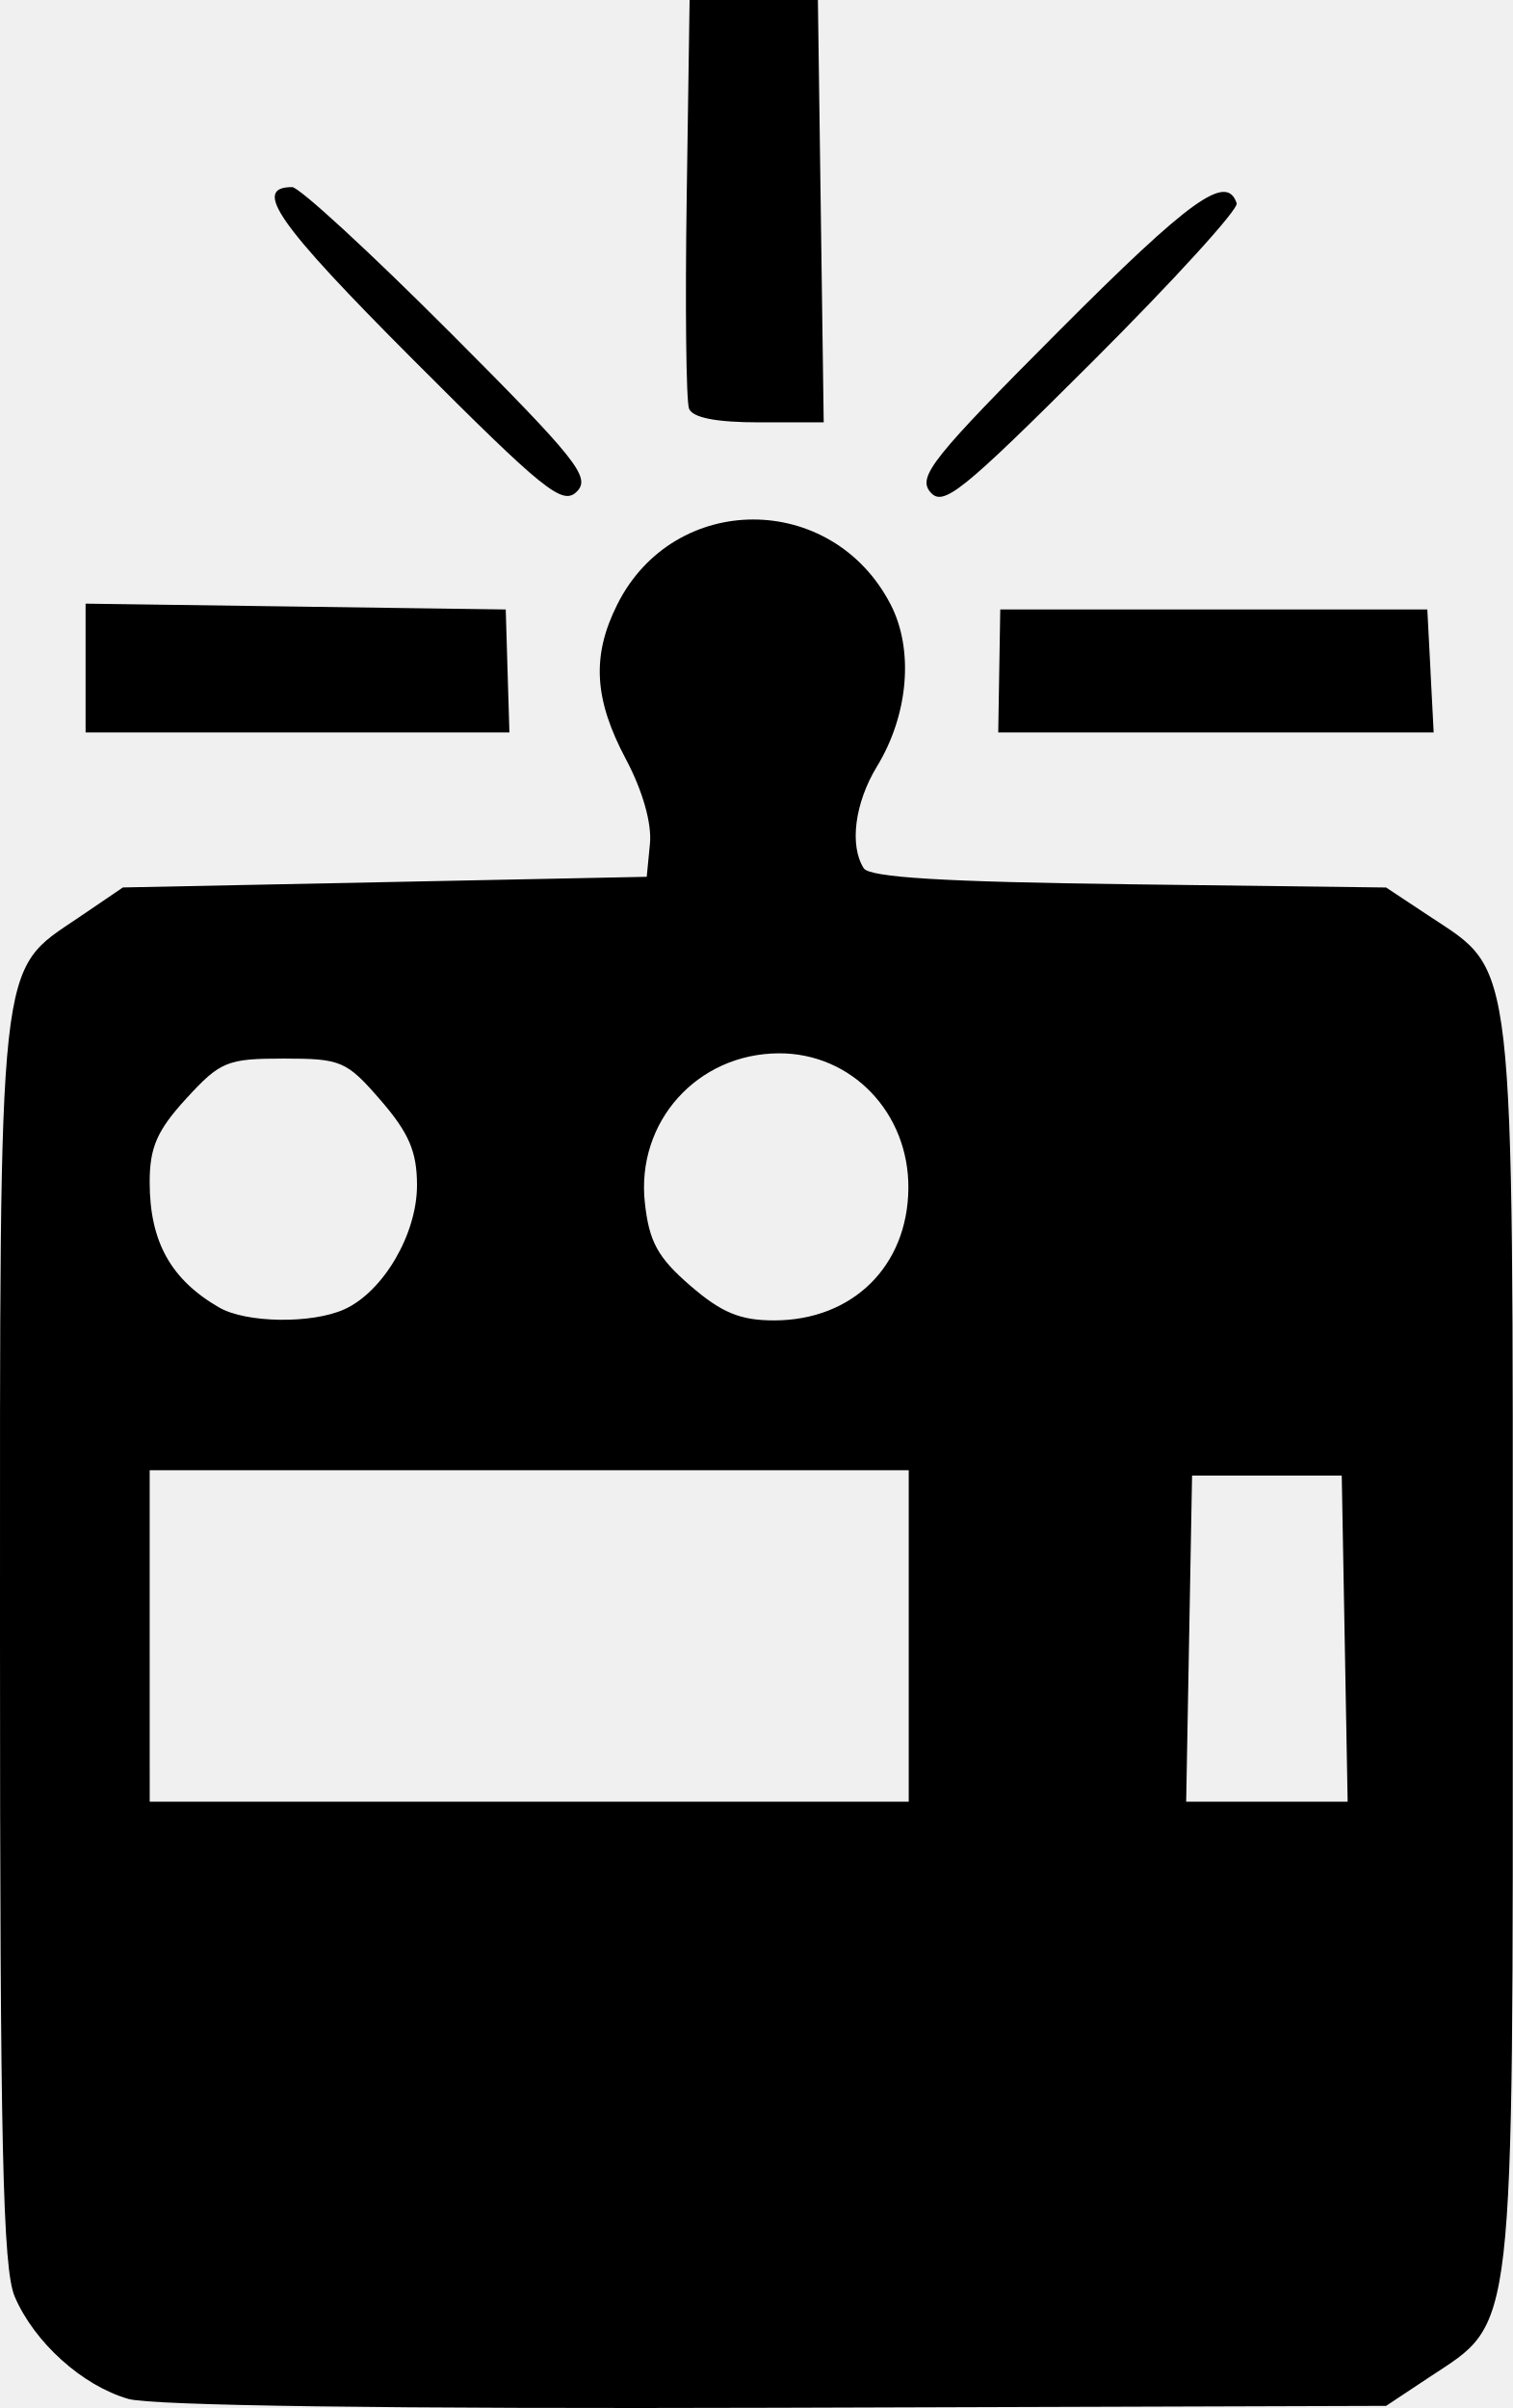
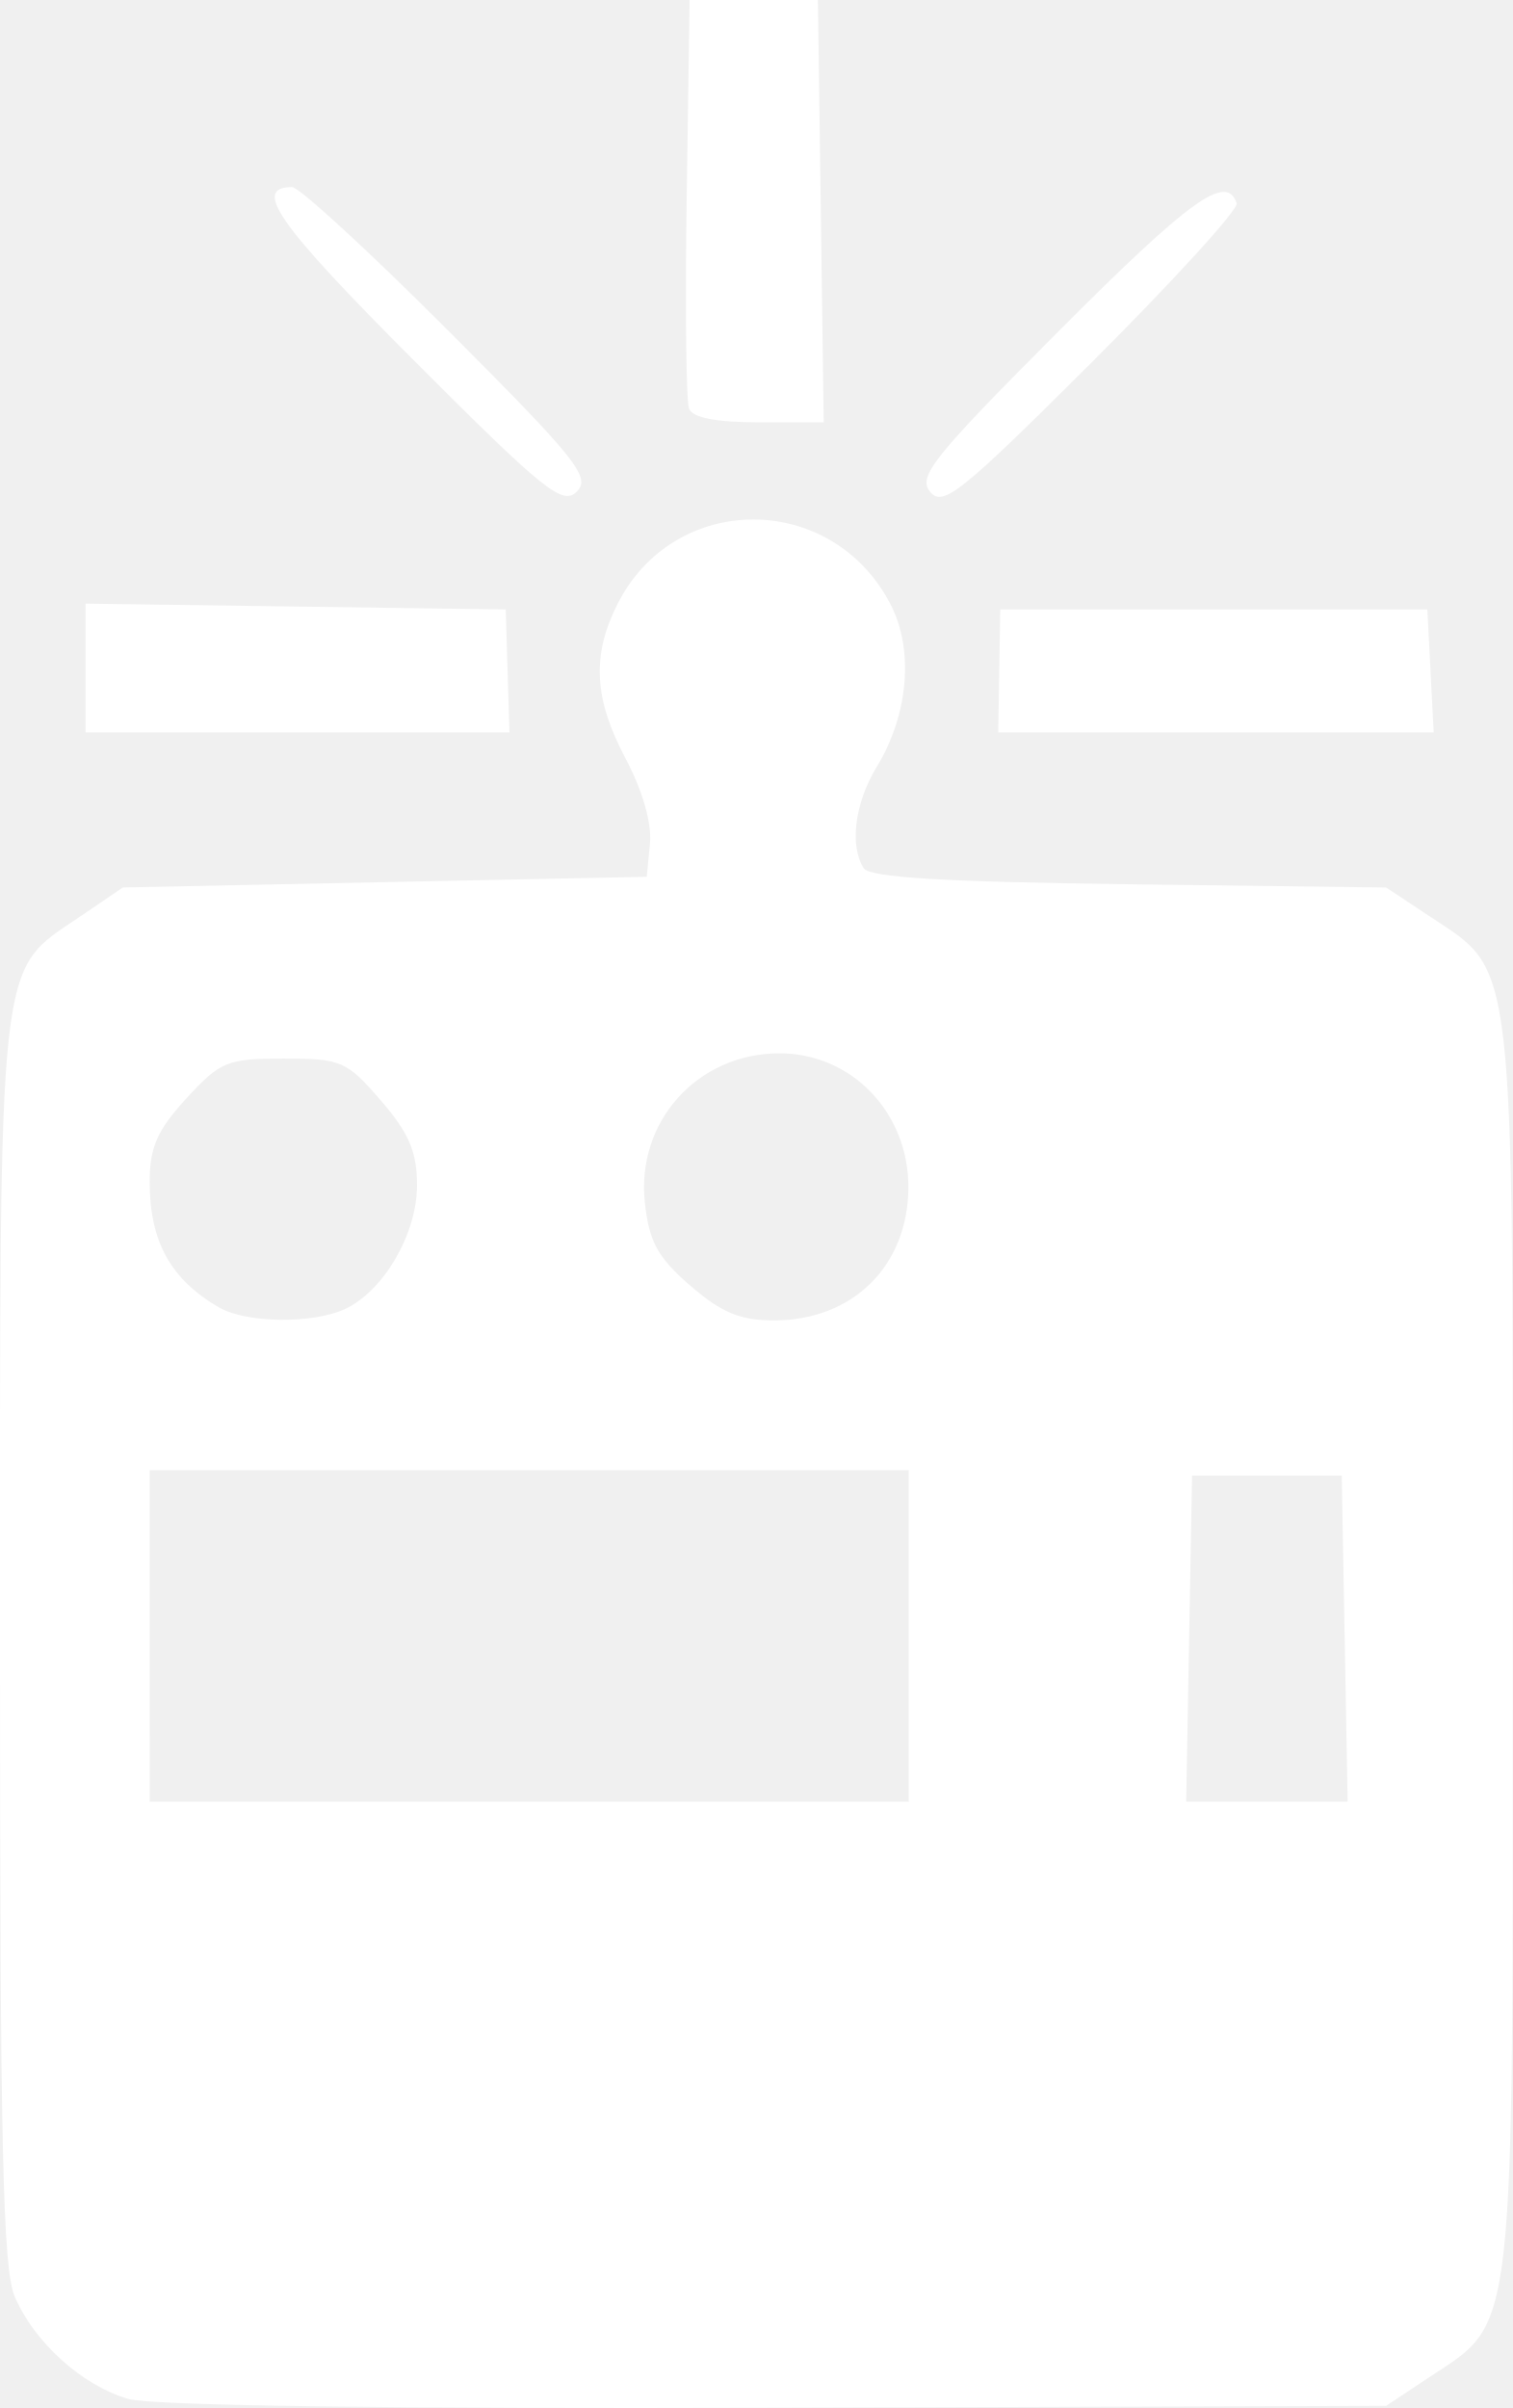
- <svg xmlns="http://www.w3.org/2000/svg" width="37.439mm" height="59.585mm" viewBox="0 0 37.439 59.585">
+ <svg xmlns="http://www.w3.org/2000/svg" width="37.439mm" height="59.585mm" viewBox="0 0 37.439 59.585" fill="#fff">
  <path d="M20.313 5.226L20.241 0h-3.175l-.072 4.886c-.04 2.687-.014 5.039.058 5.226.086.224.673.339 1.732.339h1.601zm10.292-.196c-.249-.748-1.142-.107-4.391 3.15-3.126 3.135-3.509 3.613-3.195 3.991.317.382.761.026 4.016-3.222 2.012-2.009 3.619-3.772 3.57-3.919zM11.11 8.199c-1.959-1.963-3.705-3.569-3.88-3.569-.998 0-.362.908 2.983 4.259 3.258 3.264 3.709 3.628 4.062 3.275.353-.353.001-.794-3.165-3.966zm24.292 8.403l-.079-1.521H24.754l-.025 1.521-.025 1.521h10.776l-.079-1.521zm-22.841 0l-.045-1.521-5.199-.072-5.199-.072V18.124h10.489zm4.524 15.213c-.807-.698-1.02-1.085-1.126-2.051-.22-2.002 1.294-3.691 3.315-3.7 1.803-.008 3.224 1.474 3.206 3.344-.018 1.923-1.379 3.262-3.32 3.265-.84.001-1.302-.19-2.076-.859zm-11.661.539c-1.199-.693-1.72-1.632-1.72-3.104 0-.86.184-1.28.906-2.068.843-.919 1.011-.988 2.412-.988 1.423 0 1.555.057 2.402 1.036.698.807.896 1.272.896 2.1 0 1.206-.832 2.628-1.794 3.067-.802.365-2.434.343-3.101-.043zM29.428 40.547l.073-4.035h3.704l.073 4.035.073 4.035h-3.996zm-25.724-.066v-4.101h18.785v8.202H3.705zm31.662 18.346c2.149-1.423 2.072-.751 2.072-18.081 0-17.33.077-16.658-2.072-18.081l-1.063-.704-6.363-.08c-4.579-.058-6.42-.169-6.565-.397-.358-.563-.221-1.618.328-2.519.782-1.283.917-2.891.336-4.011-1.451-2.799-5.355-2.799-6.761 0-.639 1.272-.58 2.343.212 3.832.412.775.644 1.589.595 2.09l-.08.82-6.482.132-6.482.132-1.077.732C-.076 24.078 0 23.383 0 40.631c0 12.442.069 15.506.364 16.197.485 1.134 1.673 2.204 2.811 2.532.583.168 6.519.249 16.027.219l15.101-.047z" />
</svg>
